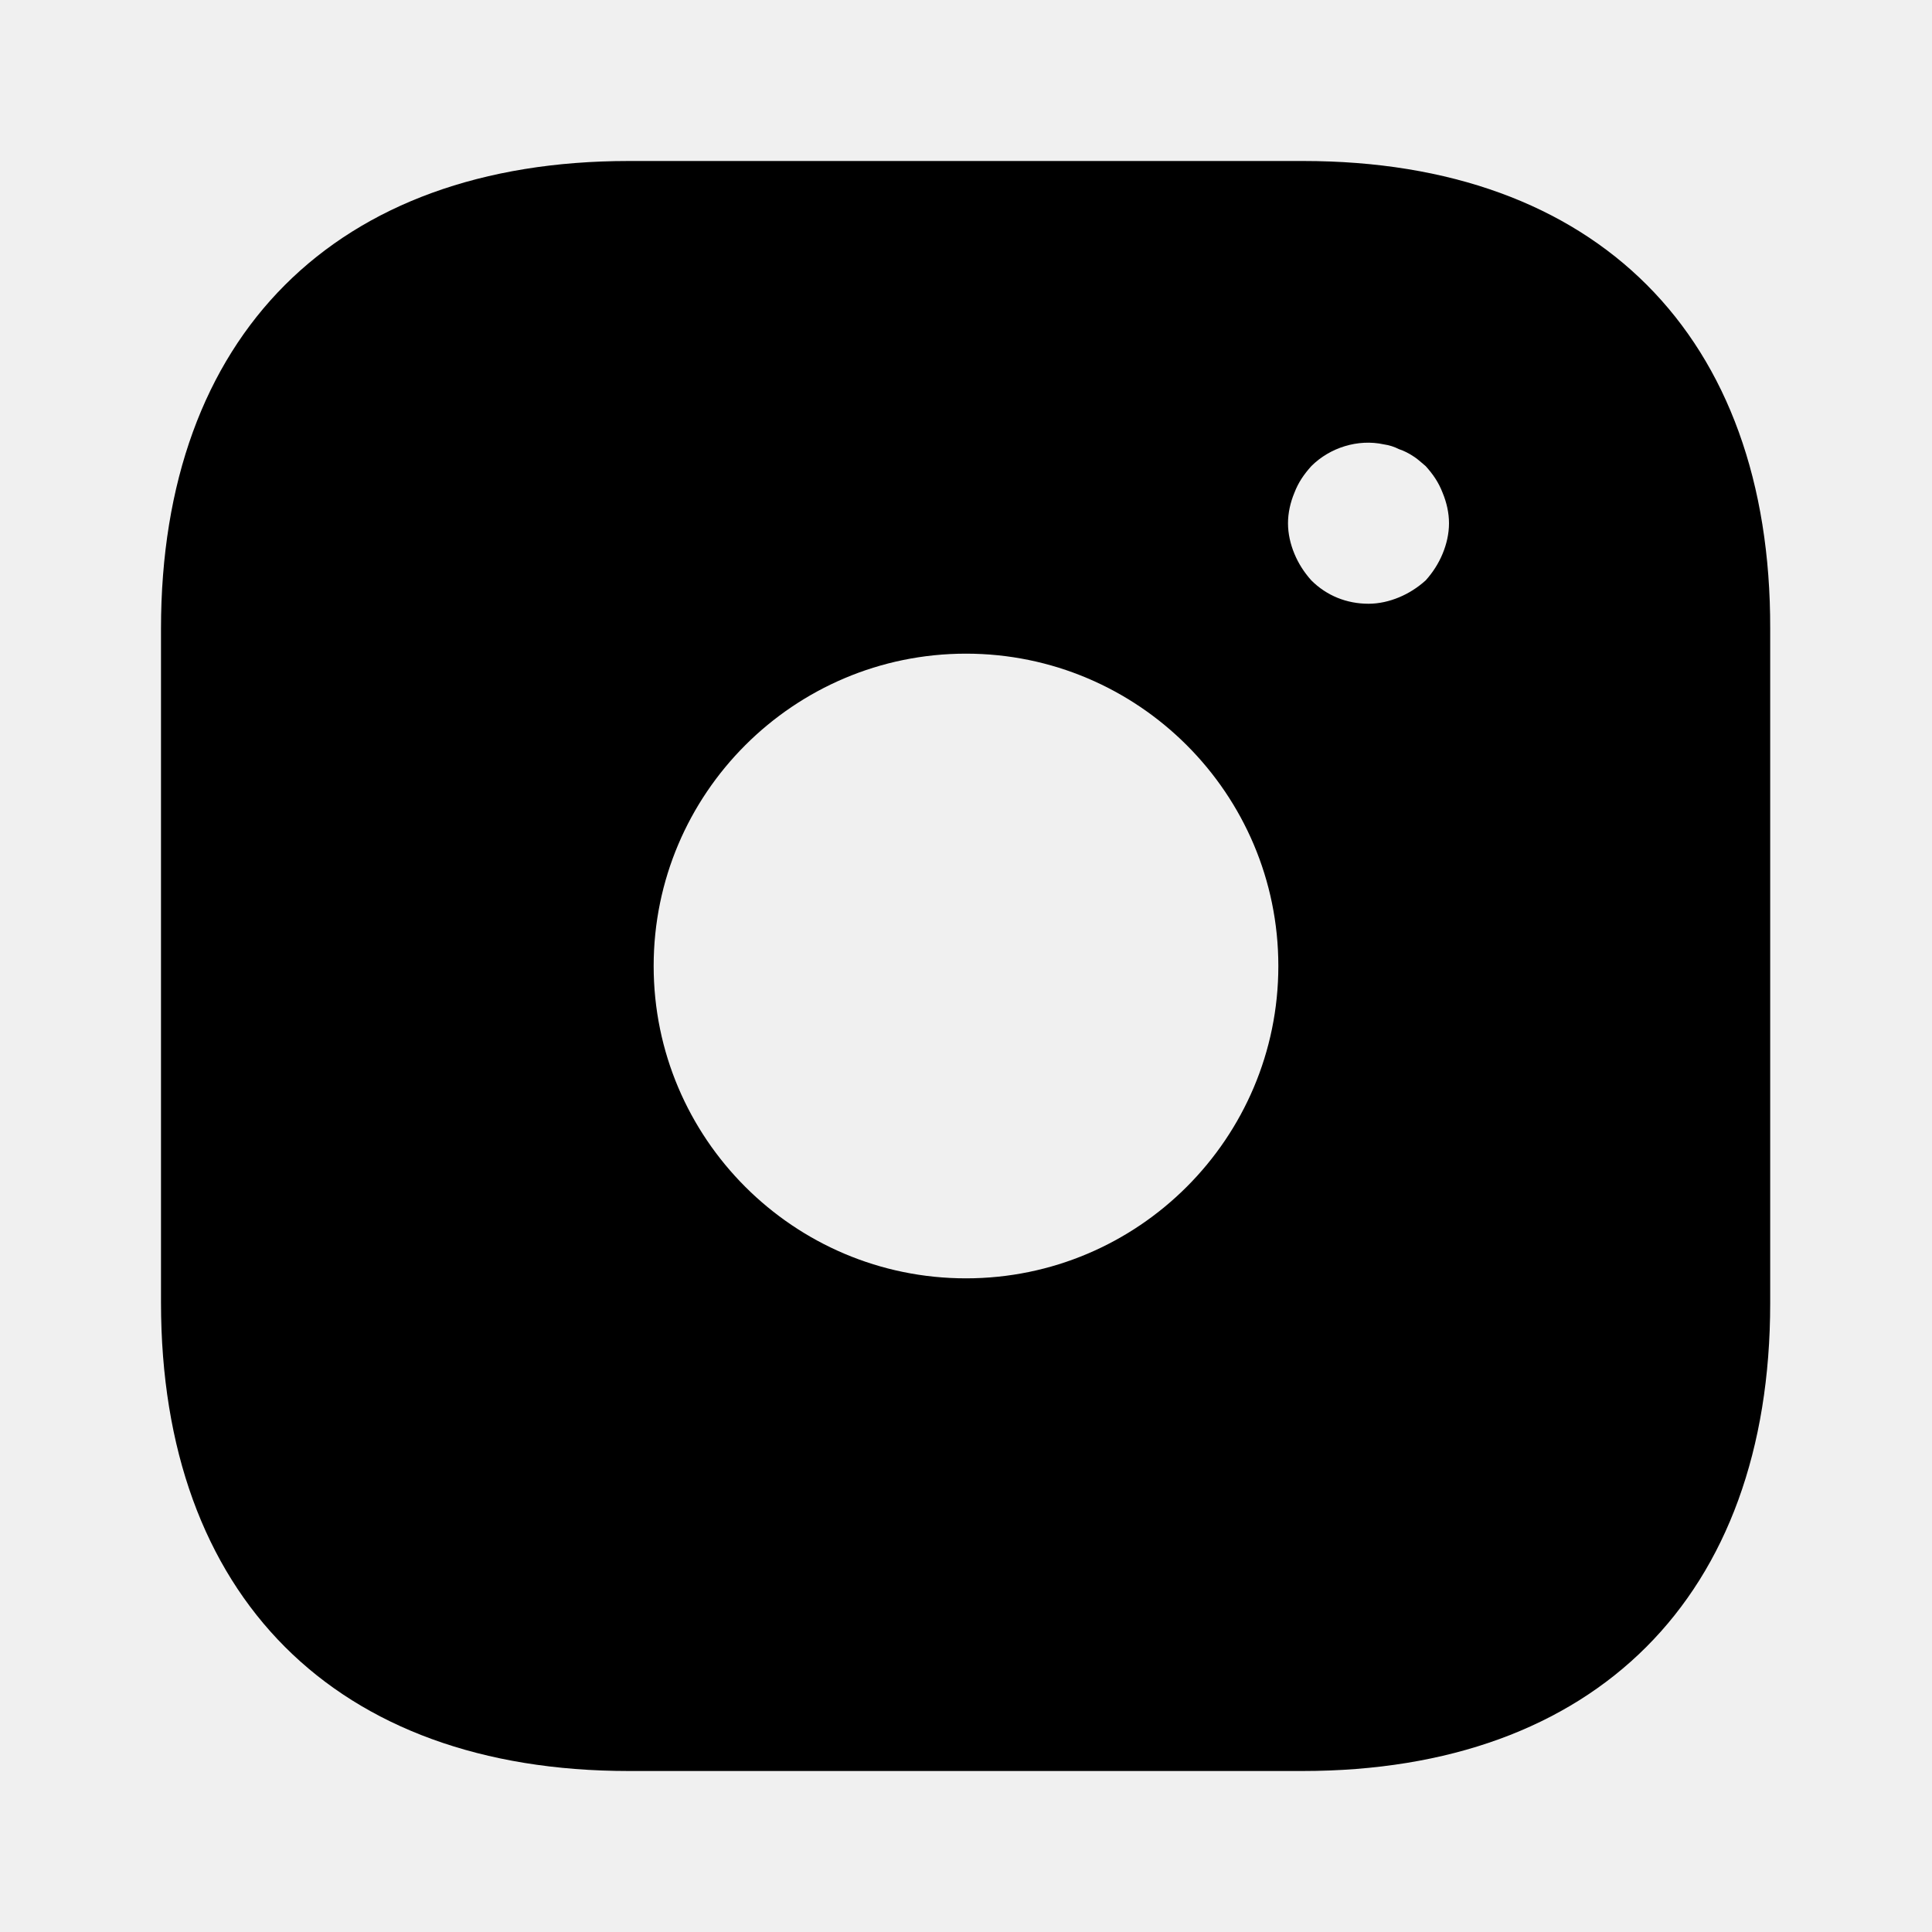
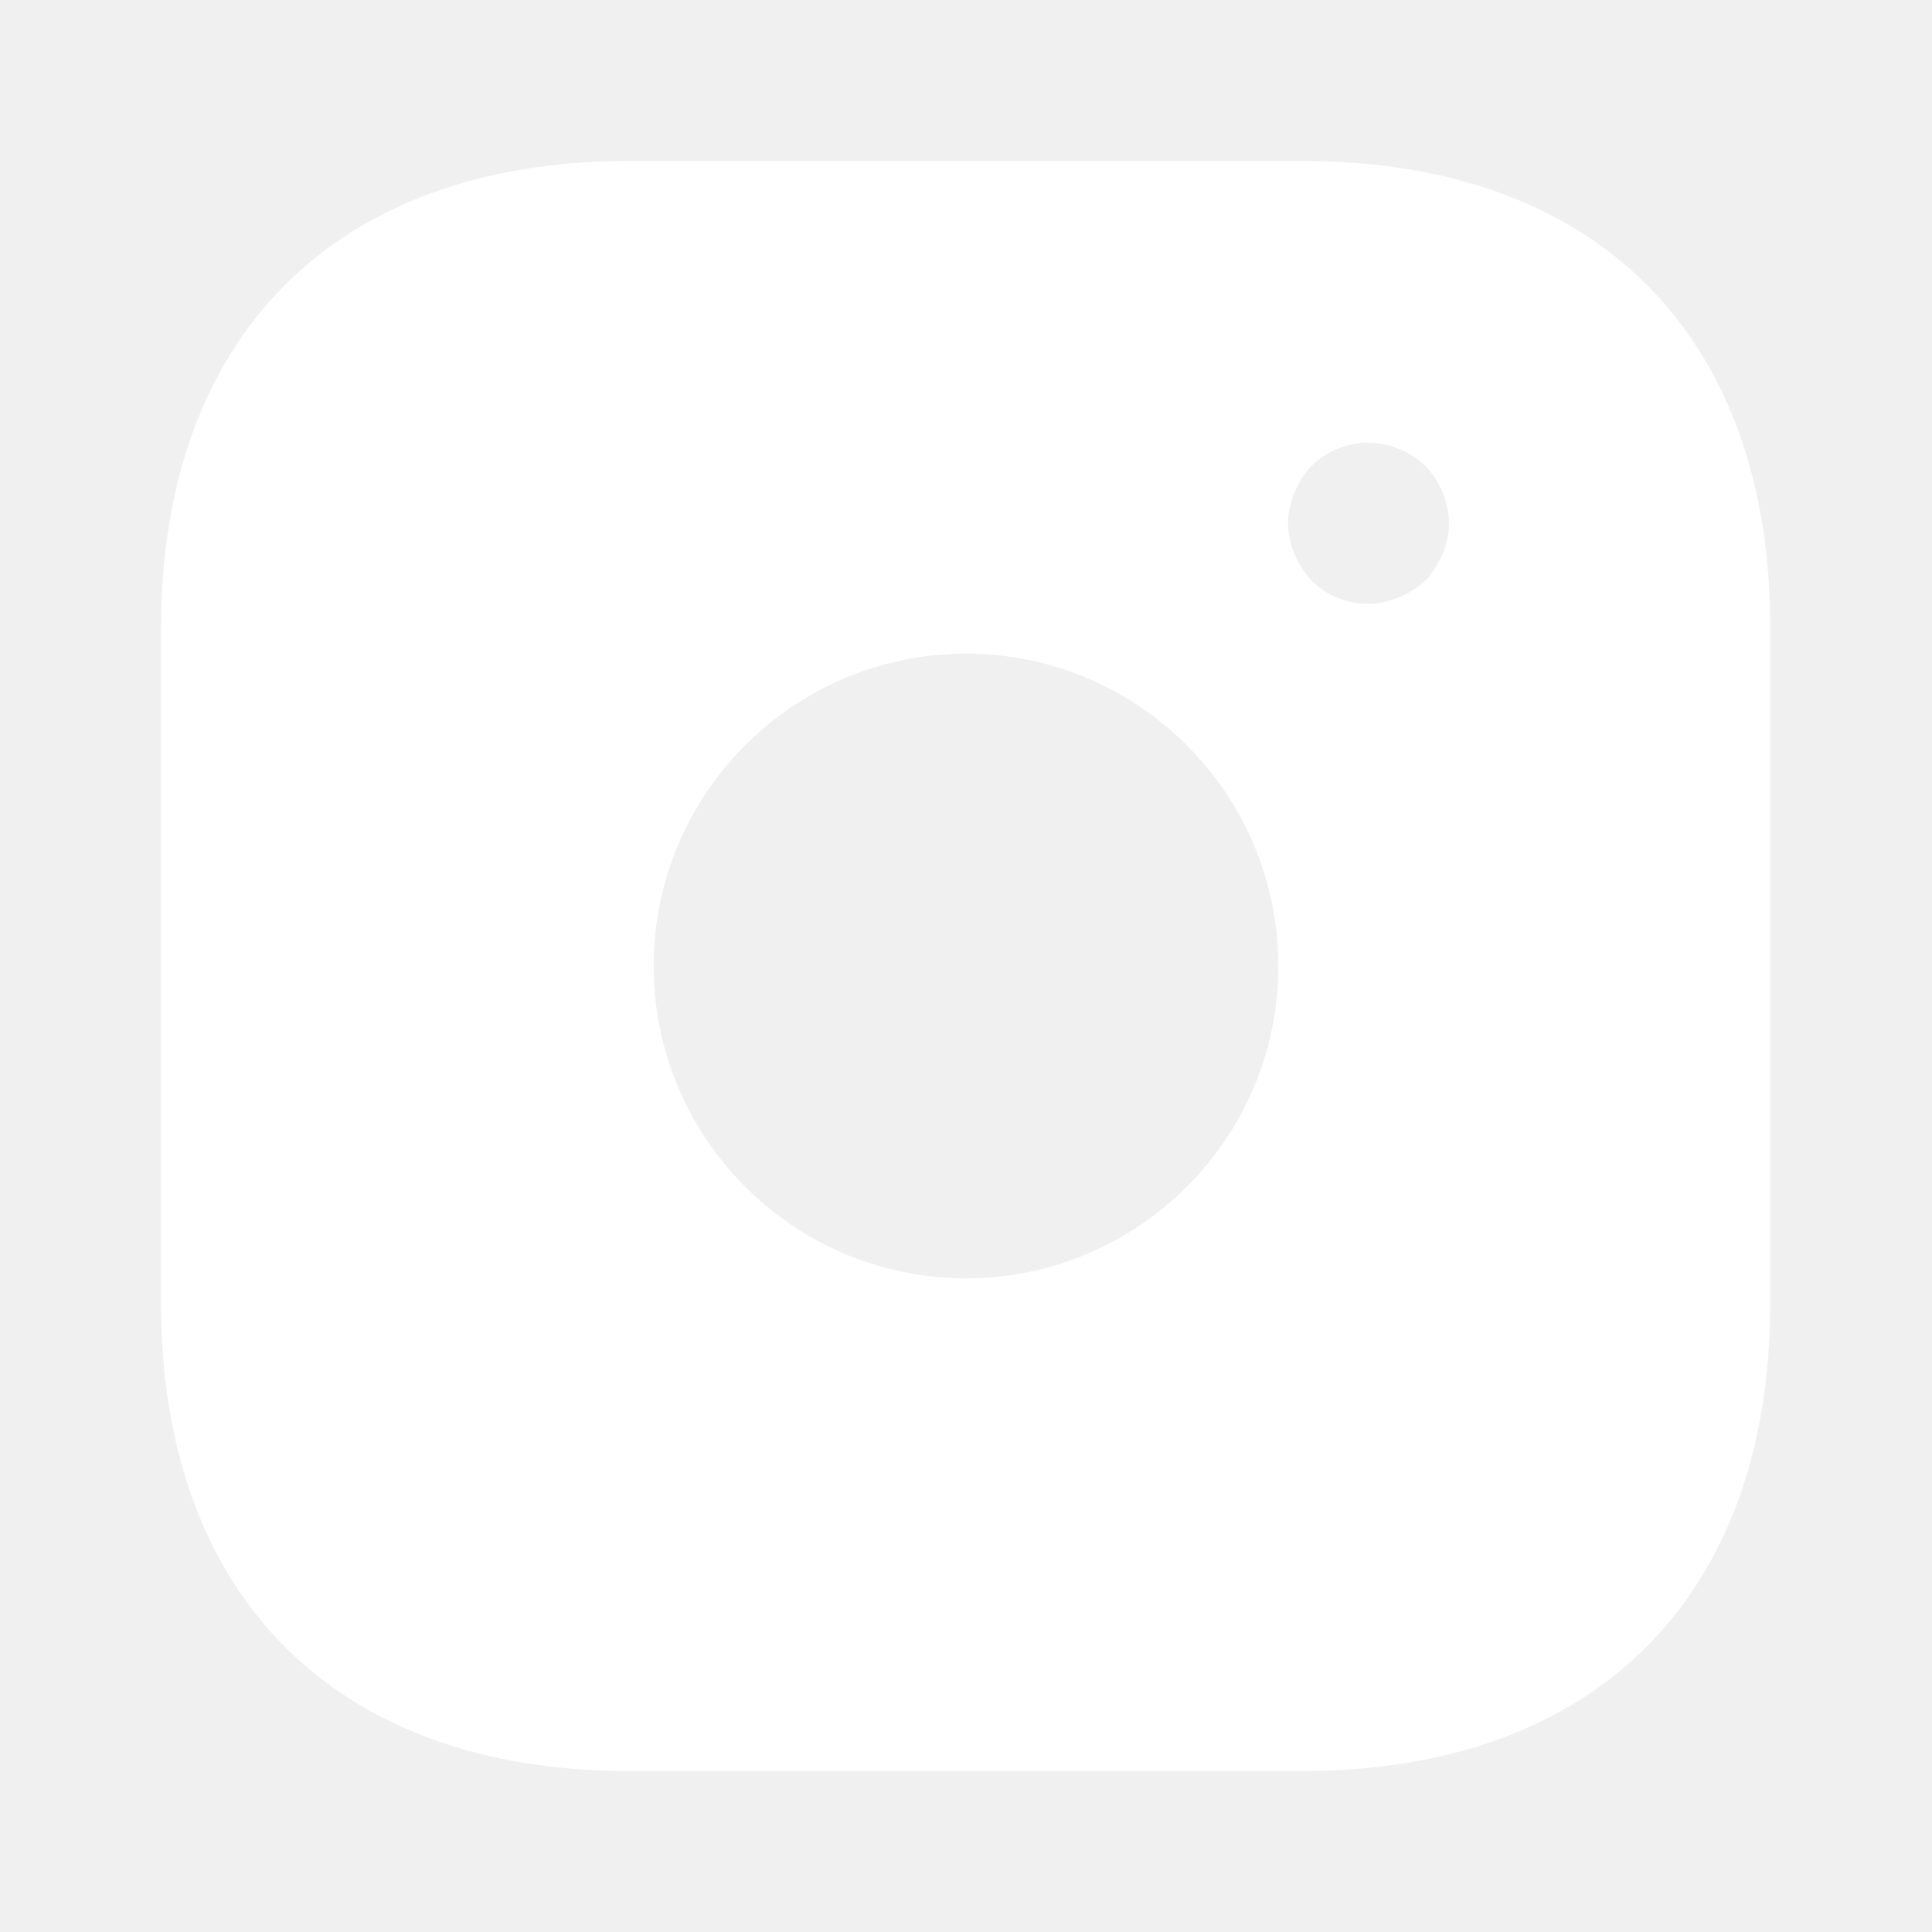
- <svg xmlns="http://www.w3.org/2000/svg" width="800px" height="800px" viewBox="0 0 24 24" fill="currentColor">
-   <path d="M16.19 2H7.81C4.17 2 2 4.17 2 7.81V16.18C2 19.83 4.17 22 7.81 22H16.18C19.82 22 21.99 19.83 21.99 16.19V7.81C22 4.17 19.83 2 16.19 2ZM12 15.88C9.86 15.88 8.12 14.14 8.12 12C8.12 9.86 9.86 8.12 12 8.12C14.14 8.12 15.88 9.86 15.88 12C15.88 14.14 14.14 15.88 12 15.88ZM17.92 6.88C17.87 7 17.8 7.11 17.71 7.21C17.61 7.3 17.5 7.37 17.38 7.42C17.26 7.47 17.13 7.5 17 7.5C16.73 7.5 16.48 7.4 16.29 7.21C16.2 7.11 16.13 7 16.08 6.88C16.03 6.76 16 6.63 16 6.5C16 6.37 16.03 6.24 16.08 6.12C16.13 5.99 16.2 5.89 16.29 5.79C16.52 5.56 16.87 5.45 17.19 5.52C17.26 5.53 17.32 5.55 17.38 5.58C17.44 5.6 17.5 5.63 17.56 5.67C17.61 5.7 17.66 5.75 17.71 5.79C17.8 5.89 17.87 5.99 17.92 6.12C17.97 6.24 18 6.37 18 6.5C18 6.63 17.97 6.76 17.92 6.88Z" fill="currentColor" />
+ <svg xmlns="http://www.w3.org/2000/svg" width="800px" height="800px" viewBox="0 0 24 24" fill="#ffffff">
+   <path d="M16.19 2H7.81C4.17 2 2 4.17 2 7.81V16.18C2 19.83 4.17 22 7.81 22H16.18C19.82 22 21.99 19.83 21.99 16.19V7.81C22 4.17 19.83 2 16.19 2ZM12 15.88C9.86 15.88 8.12 14.14 8.12 12C8.12 9.86 9.86 8.12 12 8.12C14.14 8.12 15.88 9.86 15.88 12C15.88 14.14 14.14 15.88 12 15.88ZM17.92 6.88C17.87 7 17.8 7.11 17.71 7.21C17.61 7.3 17.5 7.37 17.38 7.42C17.26 7.47 17.13 7.5 17 7.5C16.73 7.5 16.48 7.4 16.29 7.21C16.2 7.11 16.13 7 16.08 6.88C16.03 6.76 16 6.63 16 6.5C16 6.37 16.03 6.24 16.08 6.12C16.13 5.99 16.2 5.89 16.29 5.79C16.52 5.56 16.87 5.45 17.19 5.52C17.26 5.53 17.32 5.55 17.38 5.58C17.44 5.6 17.5 5.63 17.56 5.67C17.61 5.7 17.66 5.75 17.71 5.79C17.8 5.89 17.87 5.99 17.92 6.12C17.97 6.24 18 6.37 18 6.5C18 6.63 17.97 6.76 17.92 6.88Z" fill="#ffffff" />
</svg>
